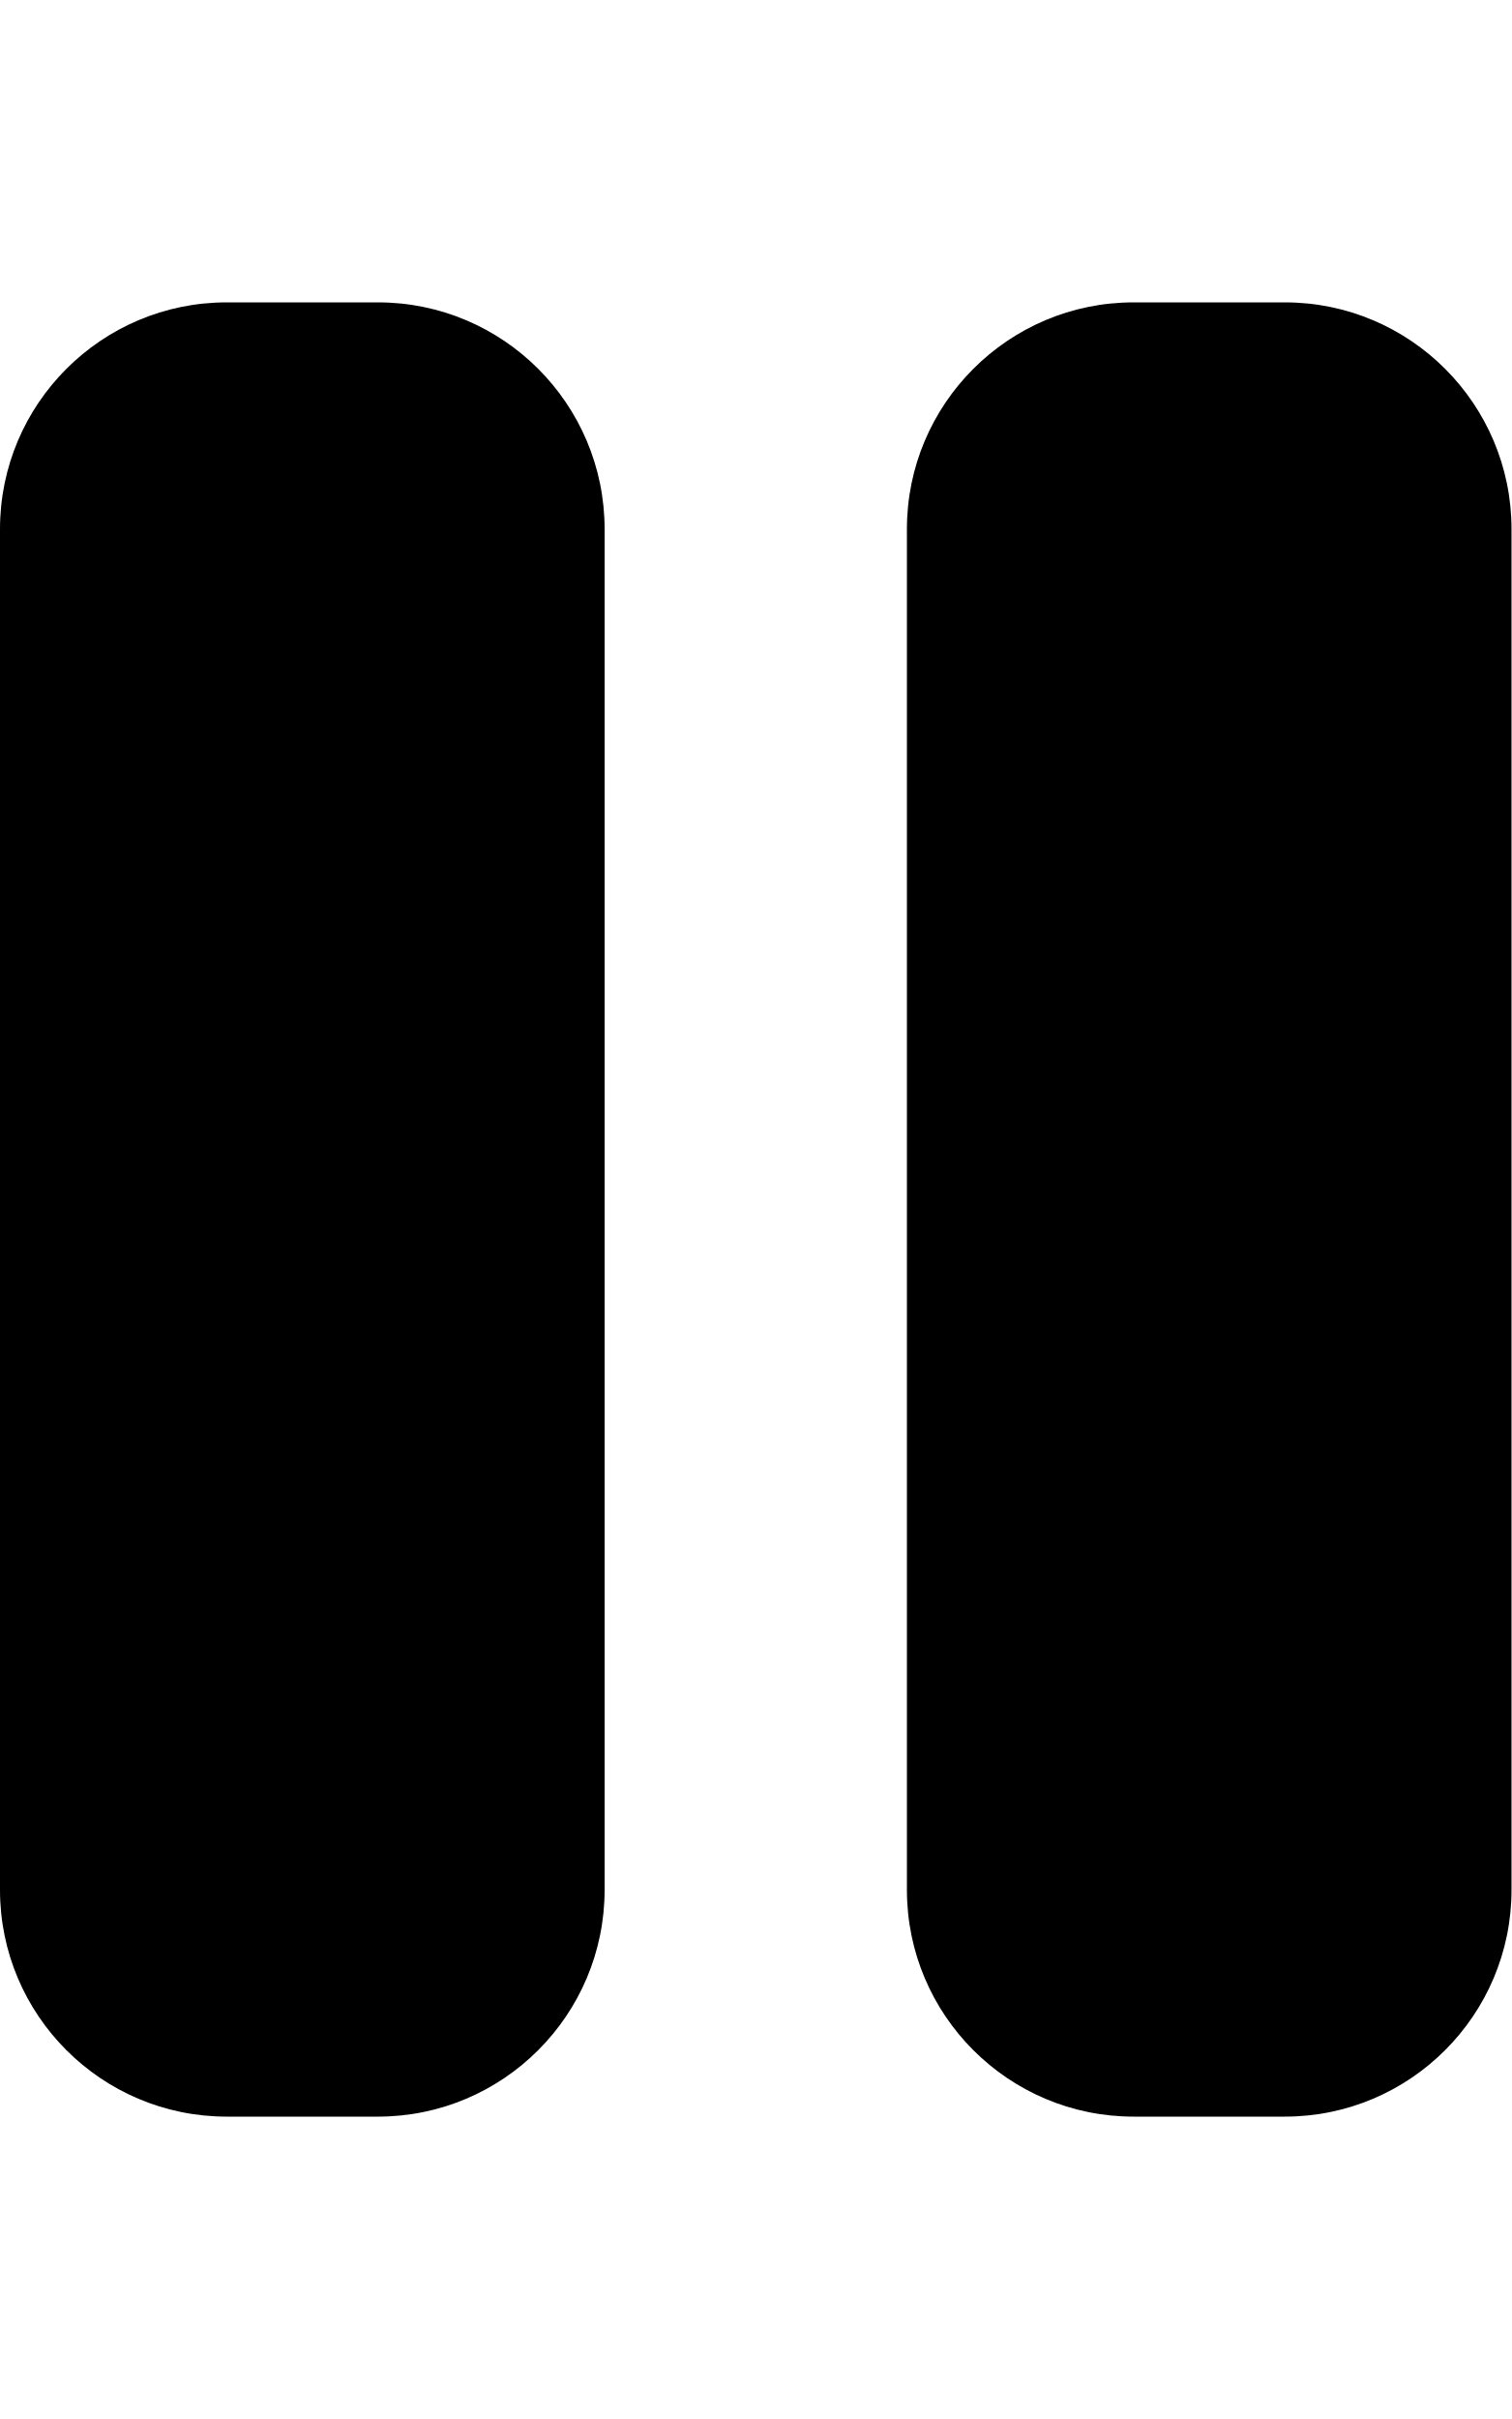
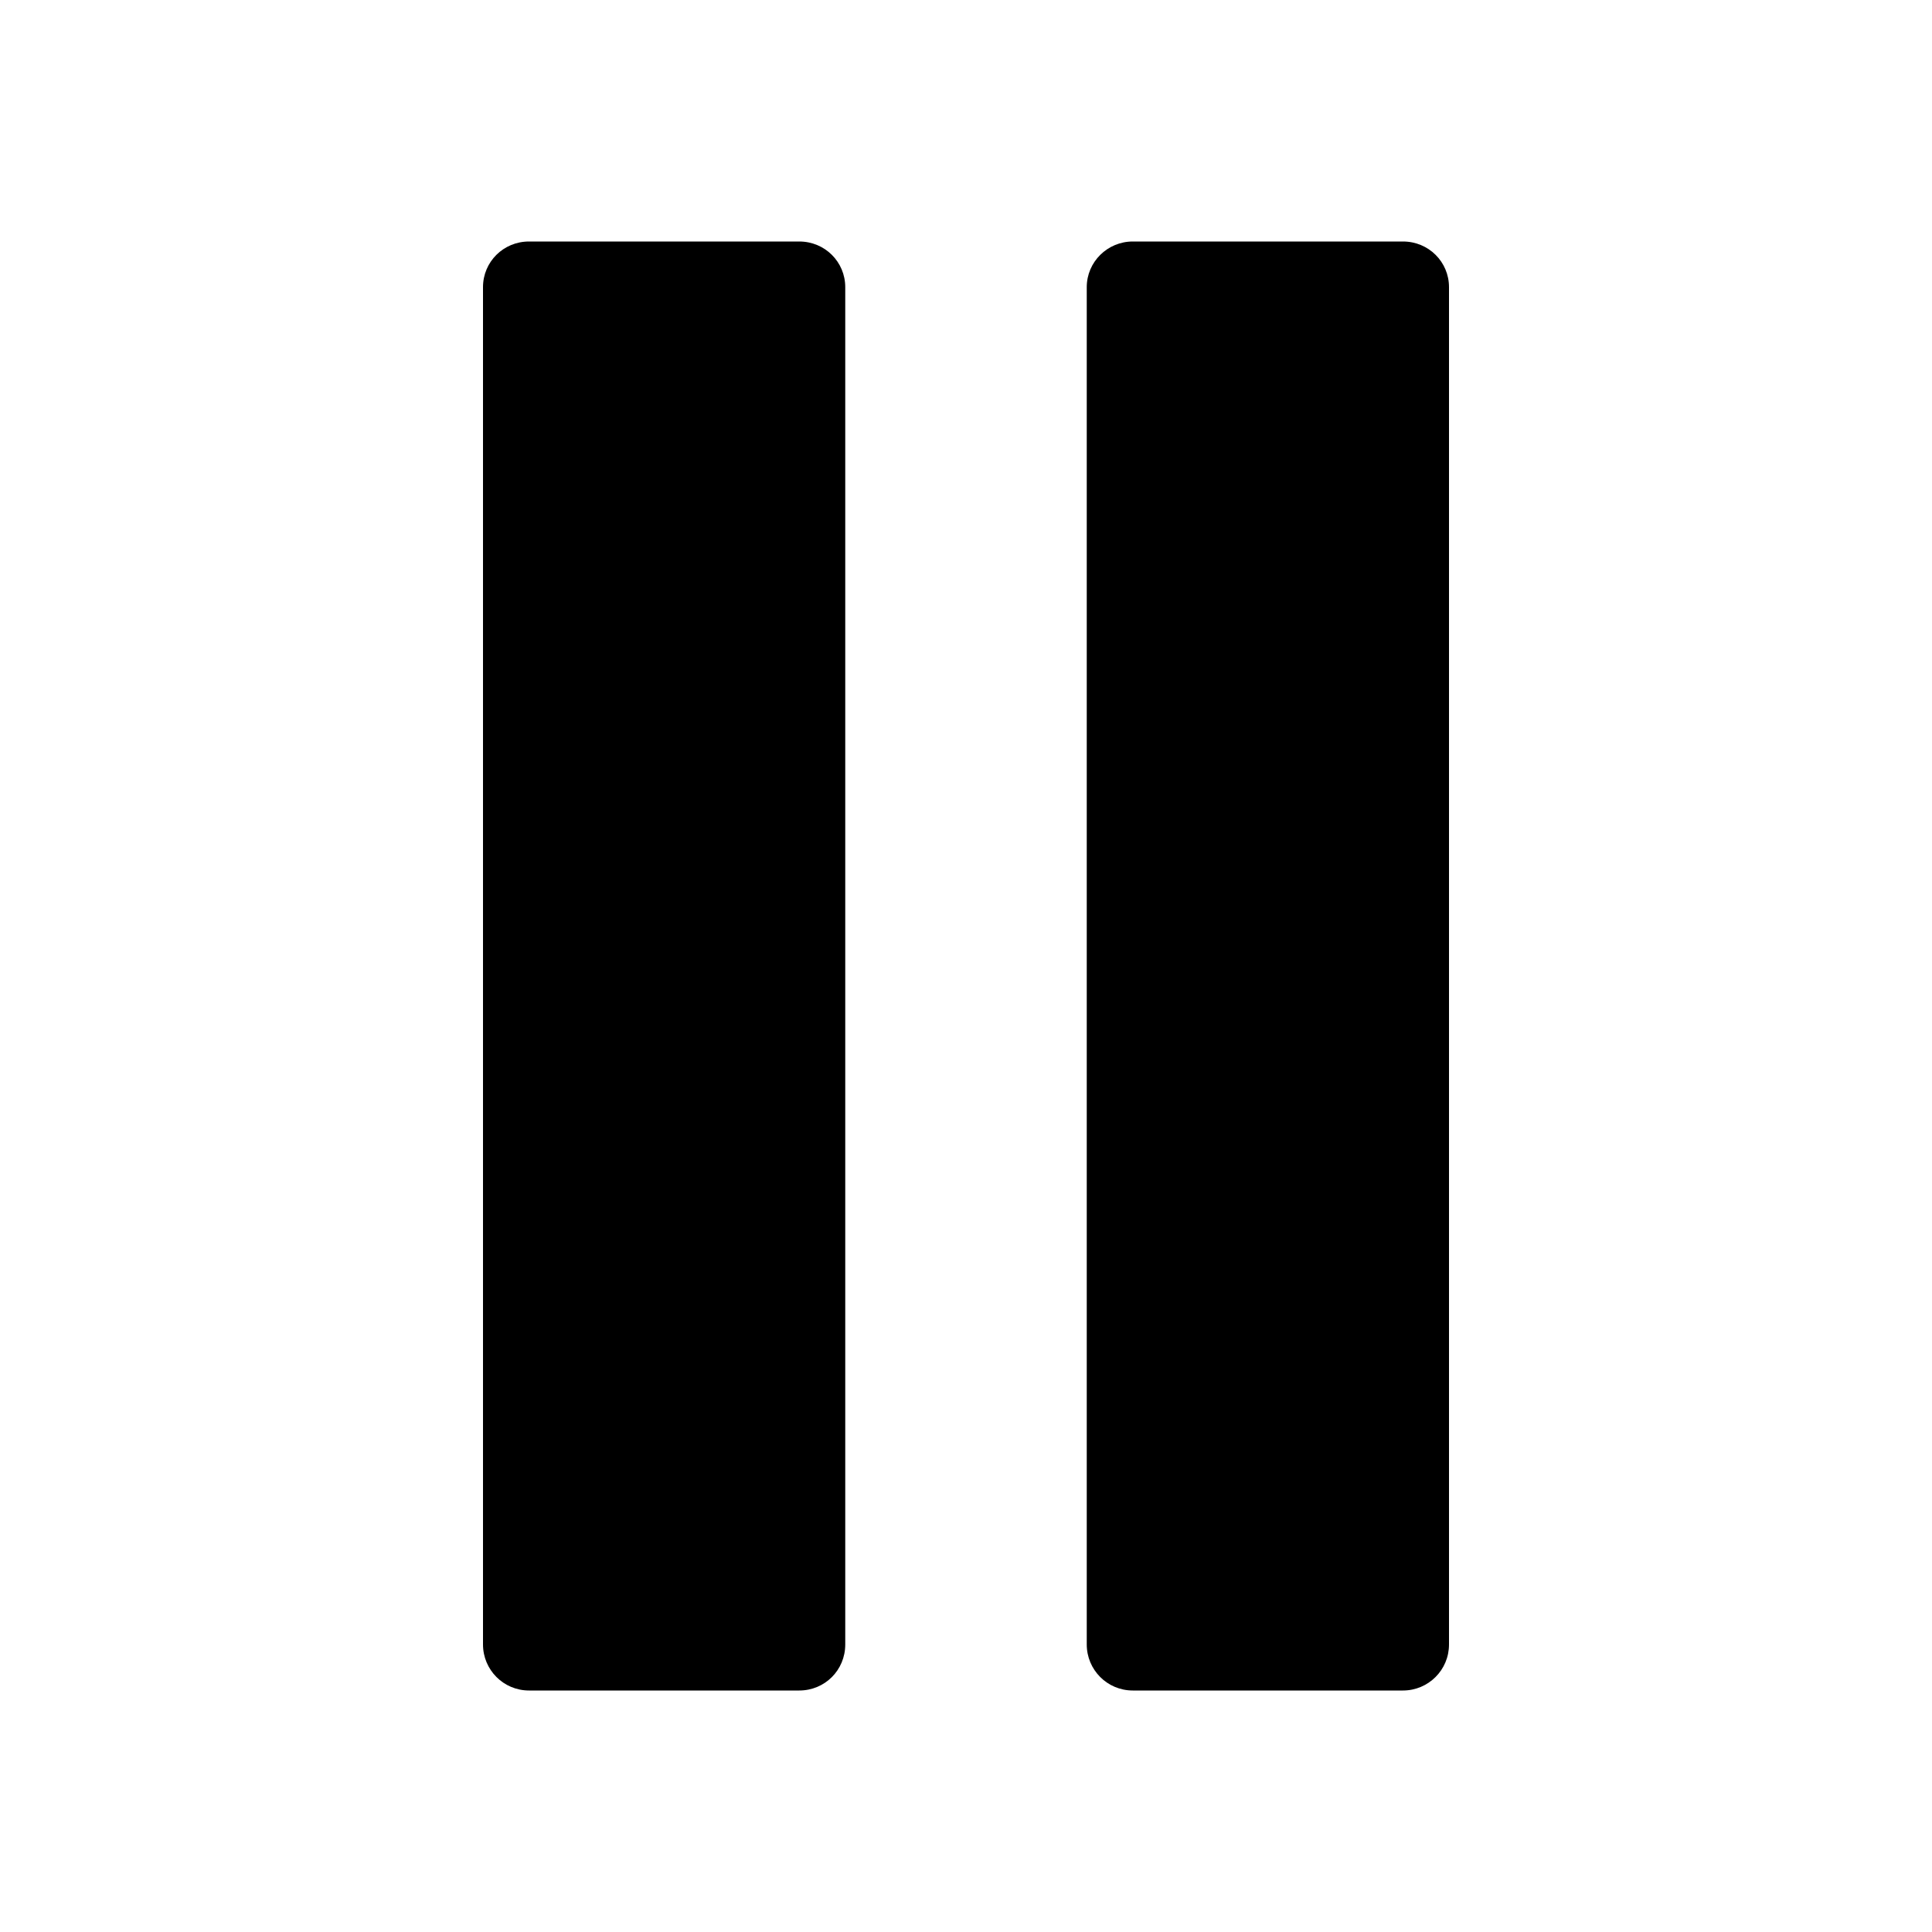
- <svg xmlns="http://www.w3.org/2000/svg" viewBox="0 0 320 512">
-   <path d="M48 64C21.5 64 0 85.5 0 112L0 400c0 26.5 21.5 48 48 48l32 0c26.5 0 48-21.5 48-48l0-288c0-26.5-21.5-48-48-48L48 64zm192 0c-26.5 0-48 21.5-48 48l0 288c0 26.5 21.5 48 48 48l32 0c26.5 0 48-21.5 48-48l0-288c0-26.5-21.5-48-48-48l-32 0z" />
+ <svg xmlns="http://www.w3.org/2000/svg" height="512px" id="Layer_1" style="enable-background:new 0 0 512 512;" version="1.1" viewBox="0 0 512 512" width="512px" xml:space="preserve">
+   <g>
+     <path d="M224,435.8V76.1c0-6.7-5.4-12.1-12.2-12.1h-71.6c-6.8,0-12.2,5.4-12.2,12.1v359.7c0,6.7,5.4,12.2,12.2,12.2h71.6   C218.6,448,224,442.6,224,435.8z" />
+     <path d="M371.8,64h-71.6c-6.7,0-12.2,5.4-12.2,12.1v359.7c0,6.7,5.4,12.2,12.2,12.2h71.6c6.7,0,12.2-5.4,12.2-12.2V76.1   C384,69.4,378.6,64,371.8,64z" />
+   </g>
</svg>
